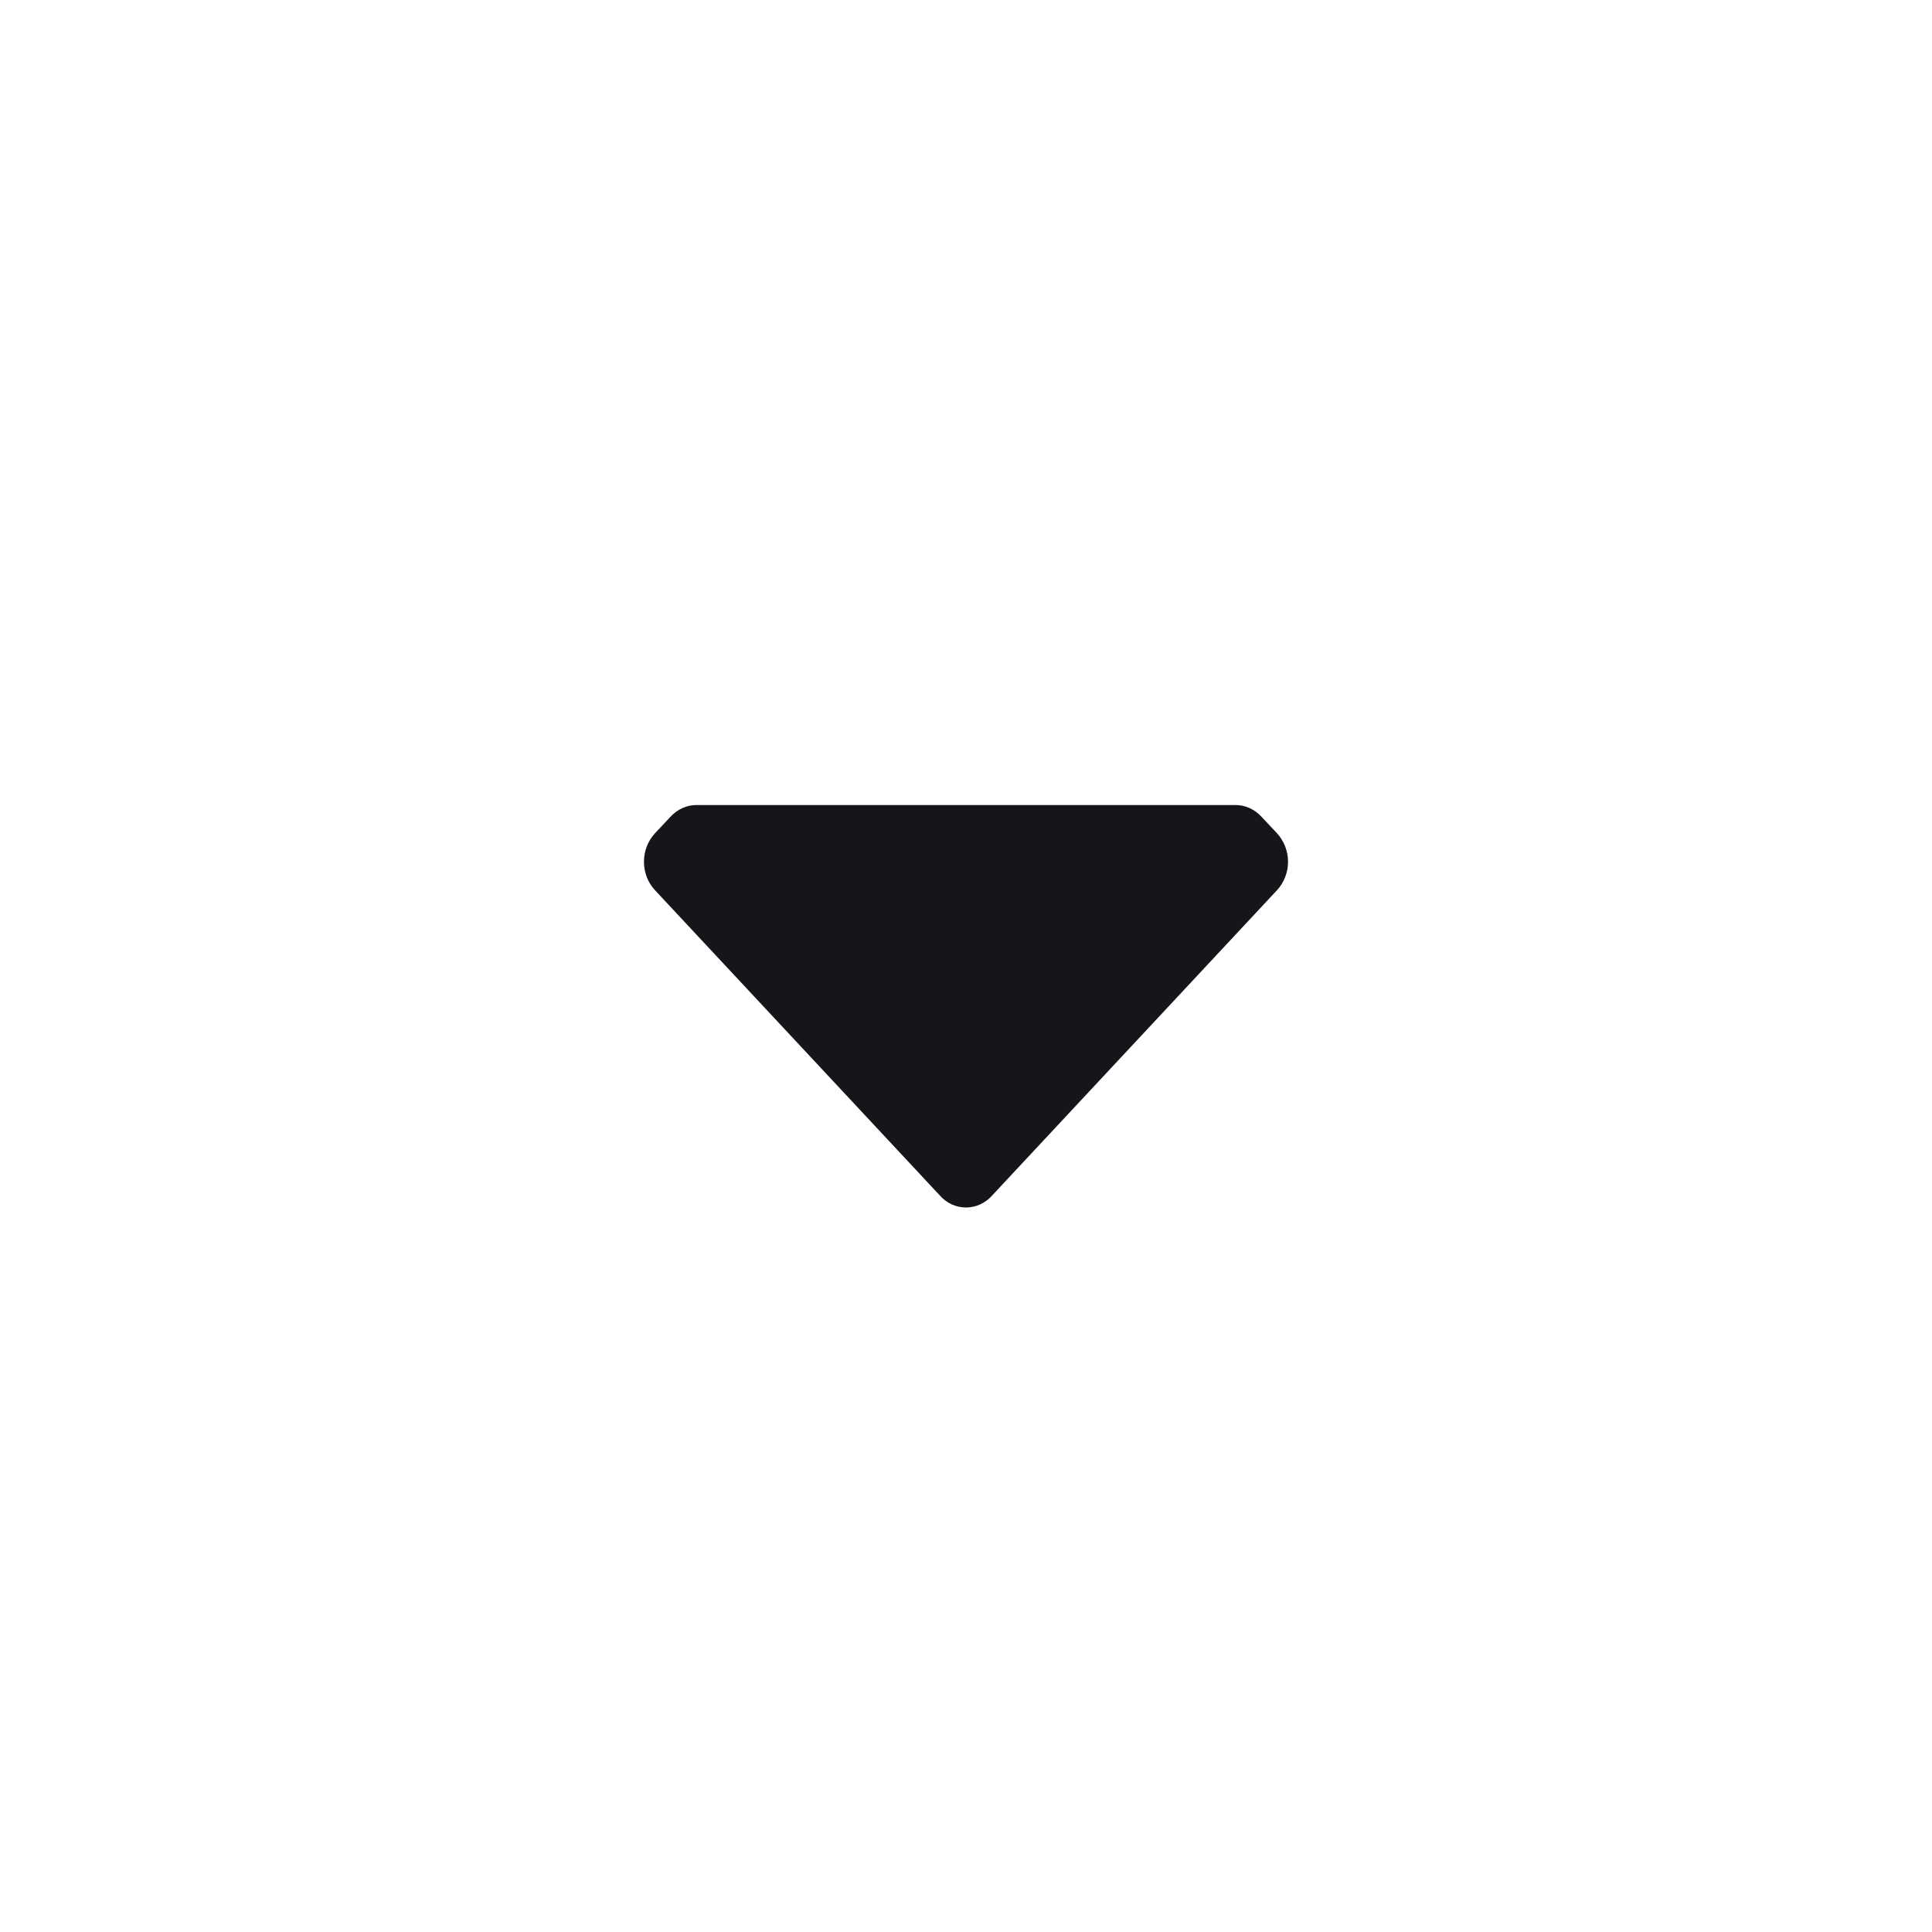
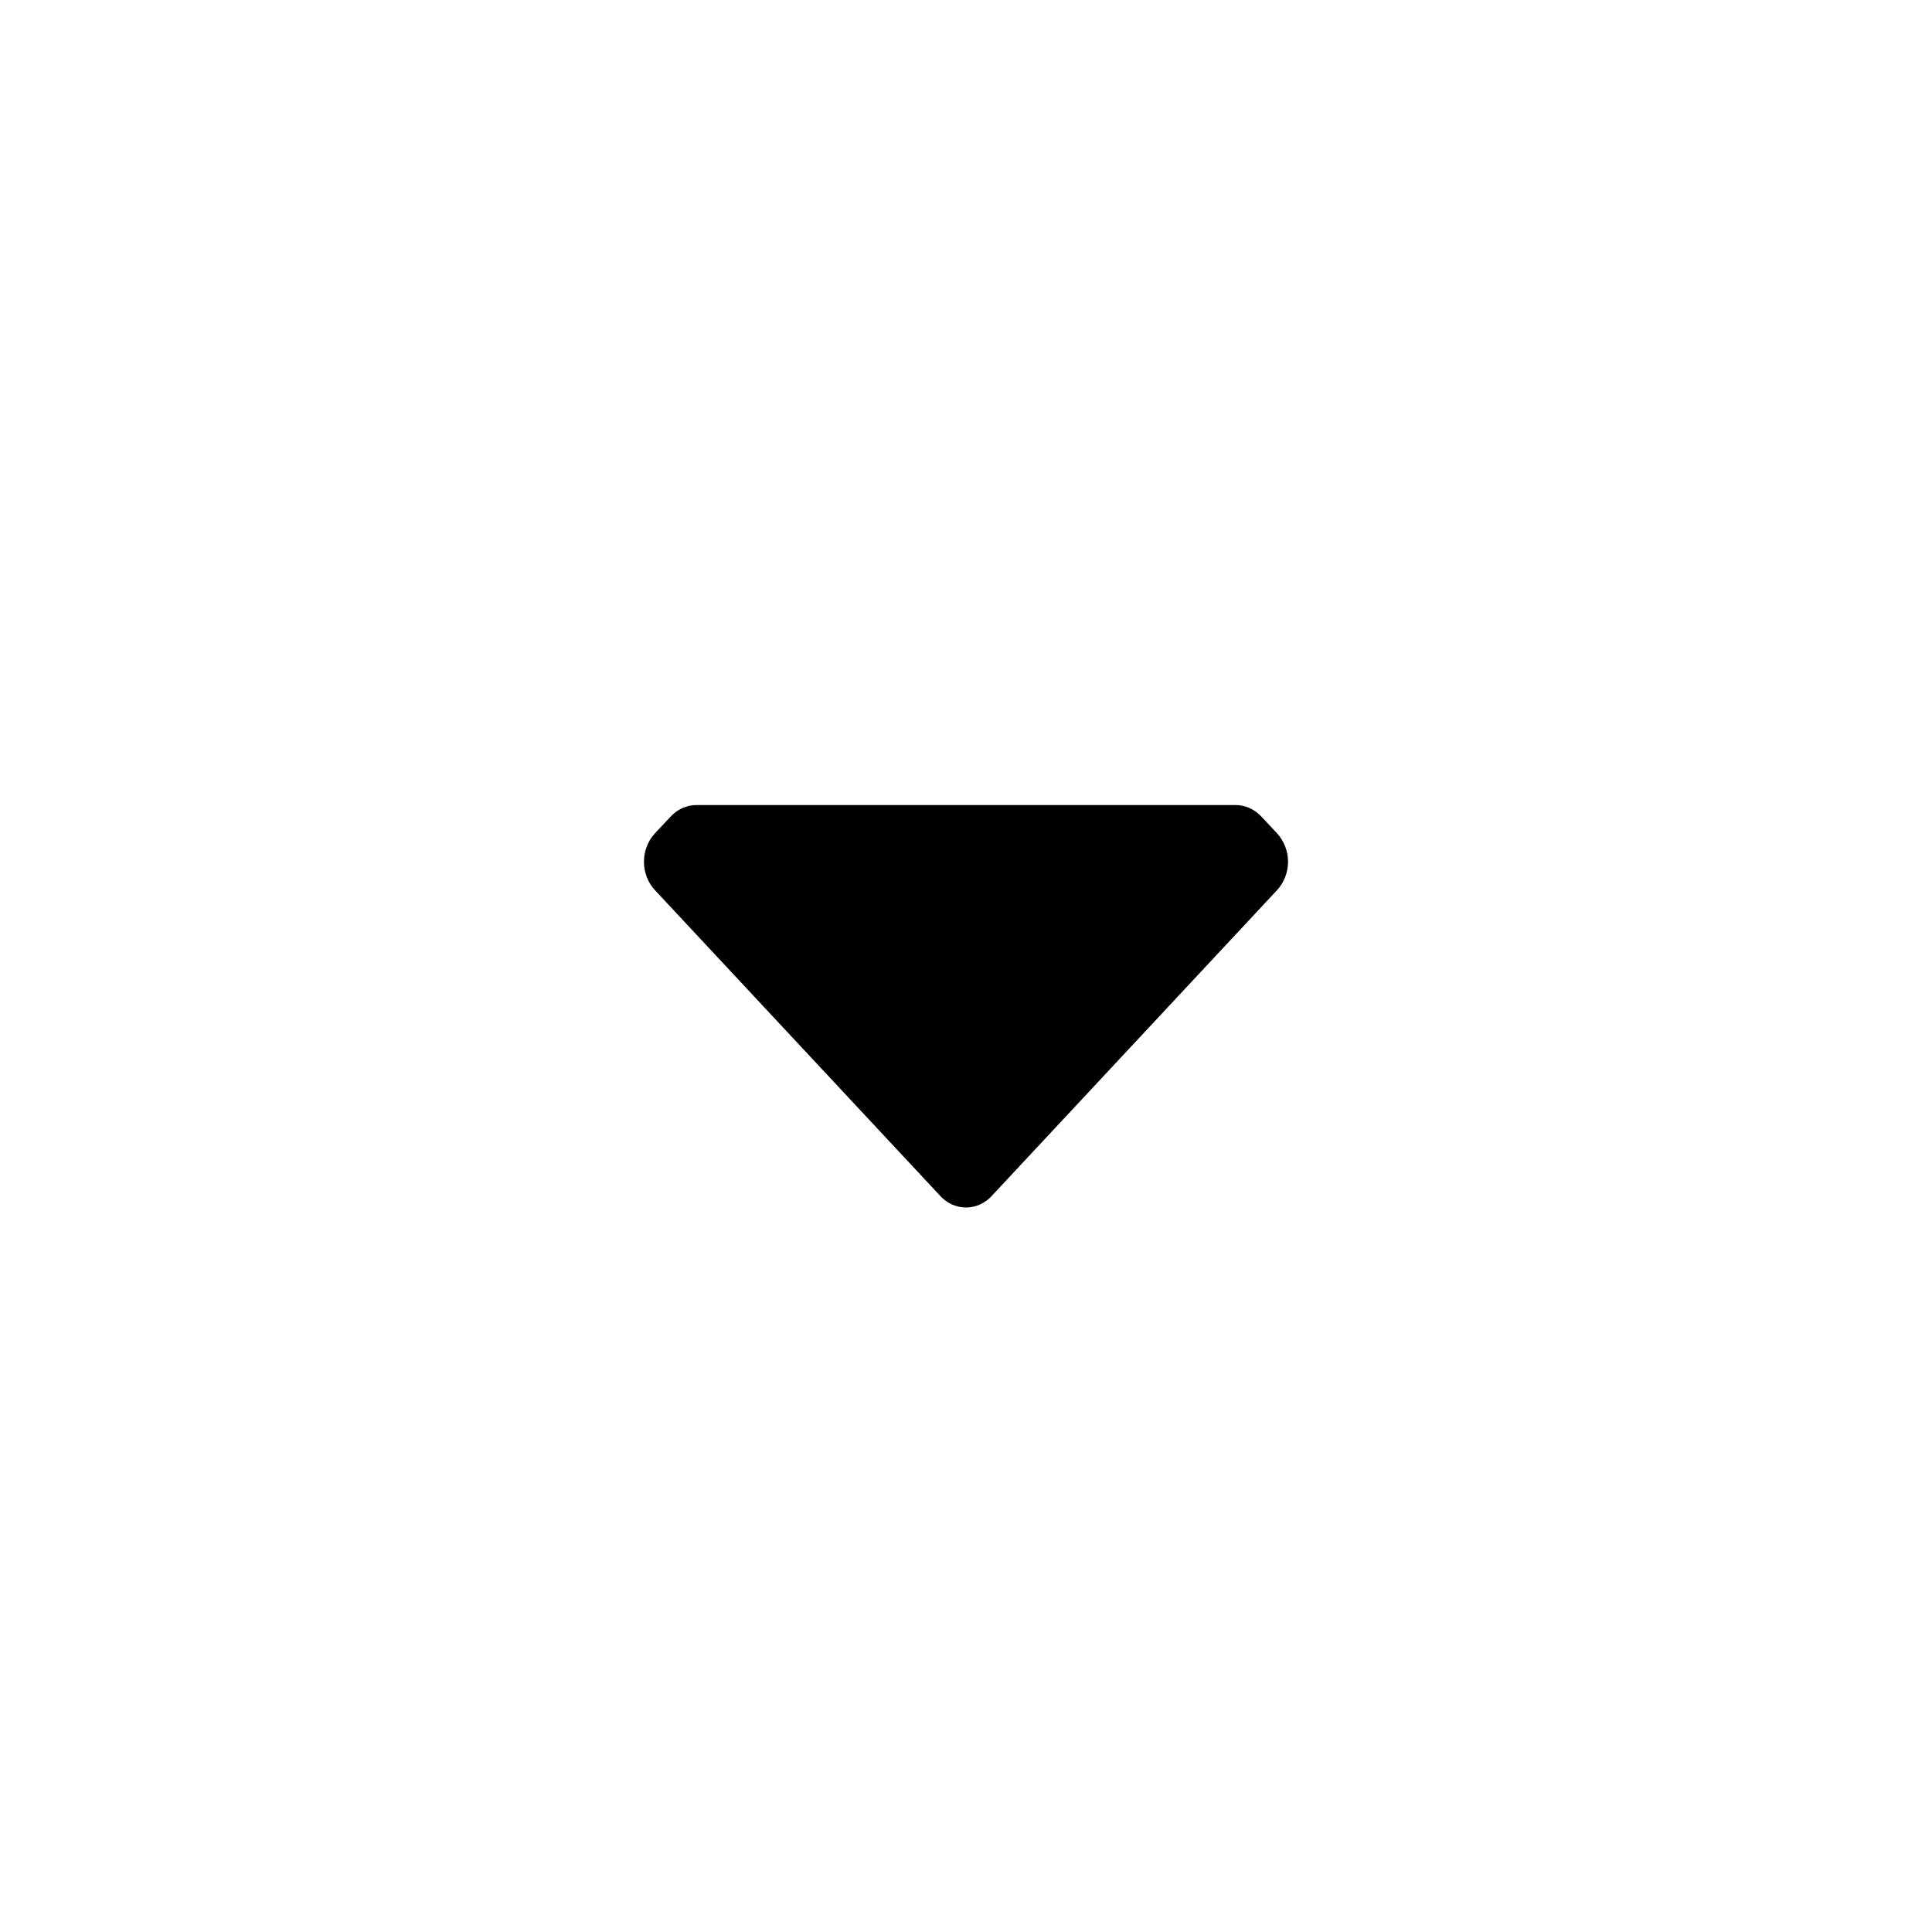
<svg xmlns="http://www.w3.org/2000/svg" width="16" height="16" viewBox="0 0 16 16" fill="none">
-   <path d="M5.425 7.373C5.366 7.311 5.333 7.225 5.333 7.137C5.333 7.048 5.366 6.963 5.425 6.9L5.55 6.767C5.608 6.702 5.689 6.665 5.774 6.667L10.226 6.667C10.311 6.665 10.392 6.702 10.45 6.767L10.575 6.9C10.633 6.963 10.667 7.048 10.667 7.137C10.667 7.225 10.633 7.311 10.575 7.373L8.218 9.899C8.161 9.964 8.082 10 8 10C7.917 10 7.839 9.964 7.782 9.899L5.425 7.373Z" fill="#16161A" />
+   <path d="M5.425 7.373C5.366 7.311 5.333 7.225 5.333 7.137C5.333 7.048 5.366 6.963 5.425 6.9L5.55 6.767C5.608 6.702 5.689 6.665 5.774 6.667L10.226 6.667C10.311 6.665 10.392 6.702 10.45 6.767L10.575 6.9C10.633 6.963 10.667 7.048 10.667 7.137C10.667 7.225 10.633 7.311 10.575 7.373L8.218 9.899C8.161 9.964 8.082 10 8 10C7.917 10 7.839 9.964 7.782 9.899L5.425 7.373Z" fill="currentColor" />
</svg>
